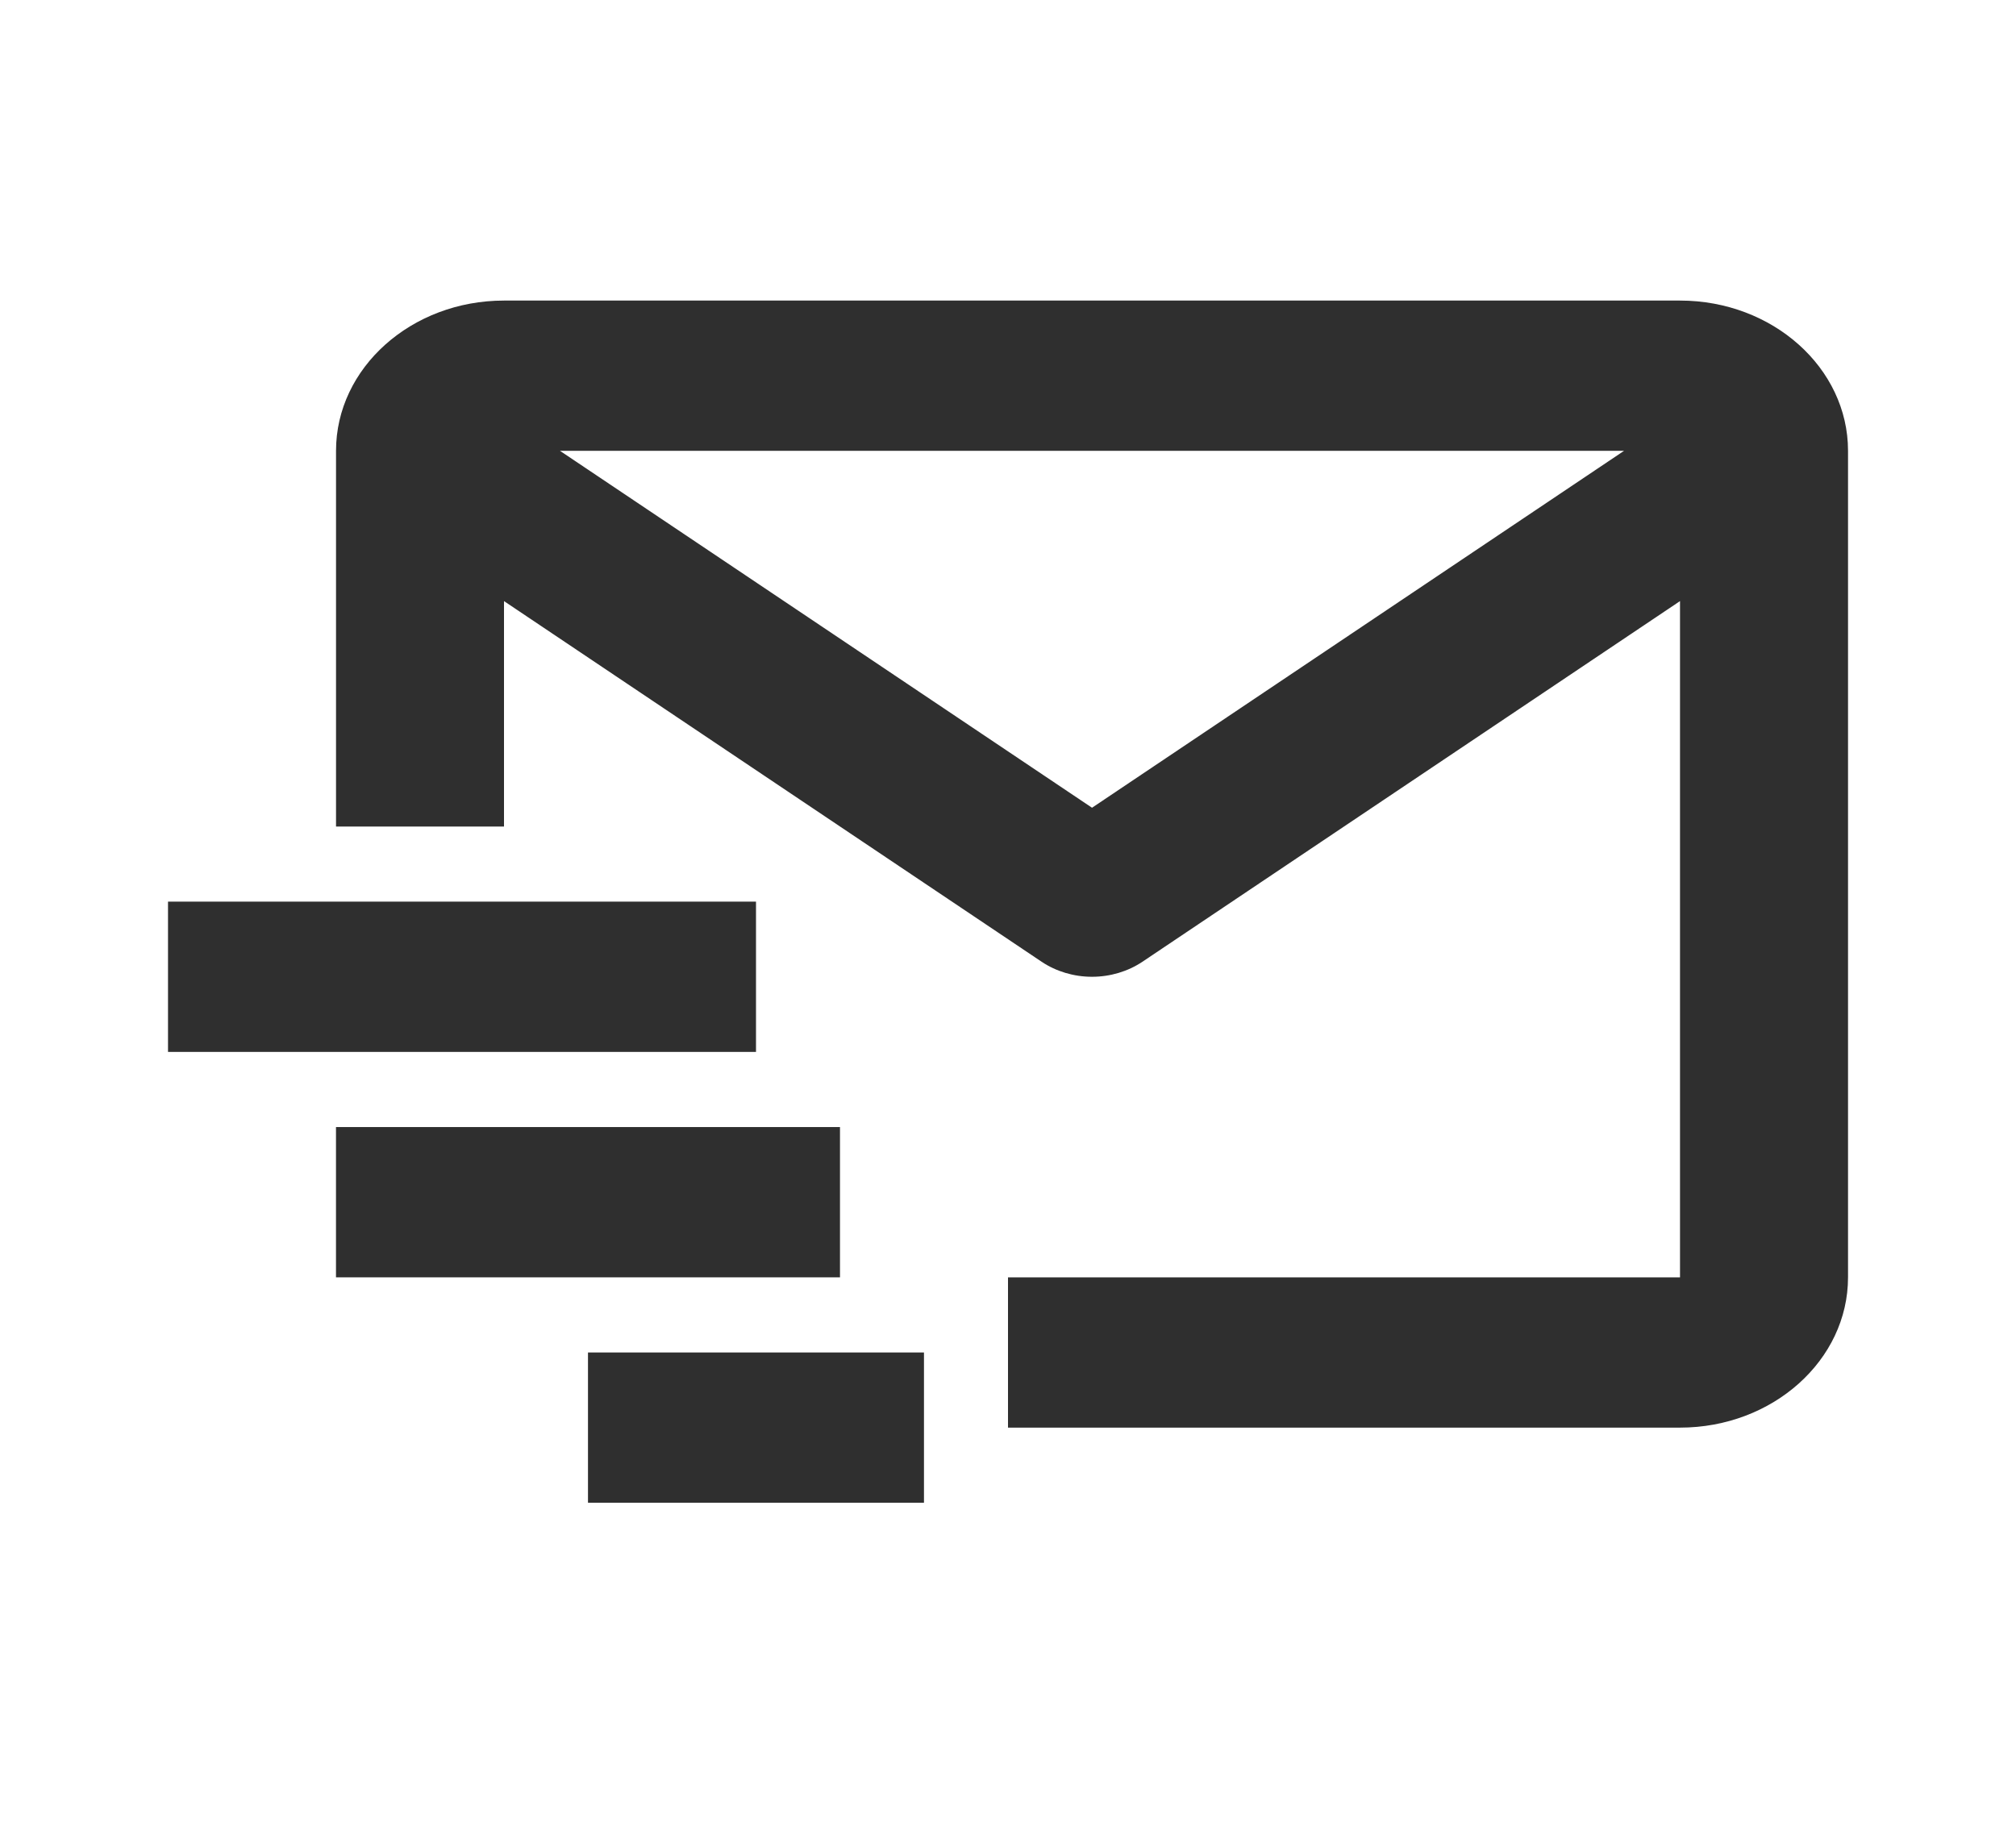
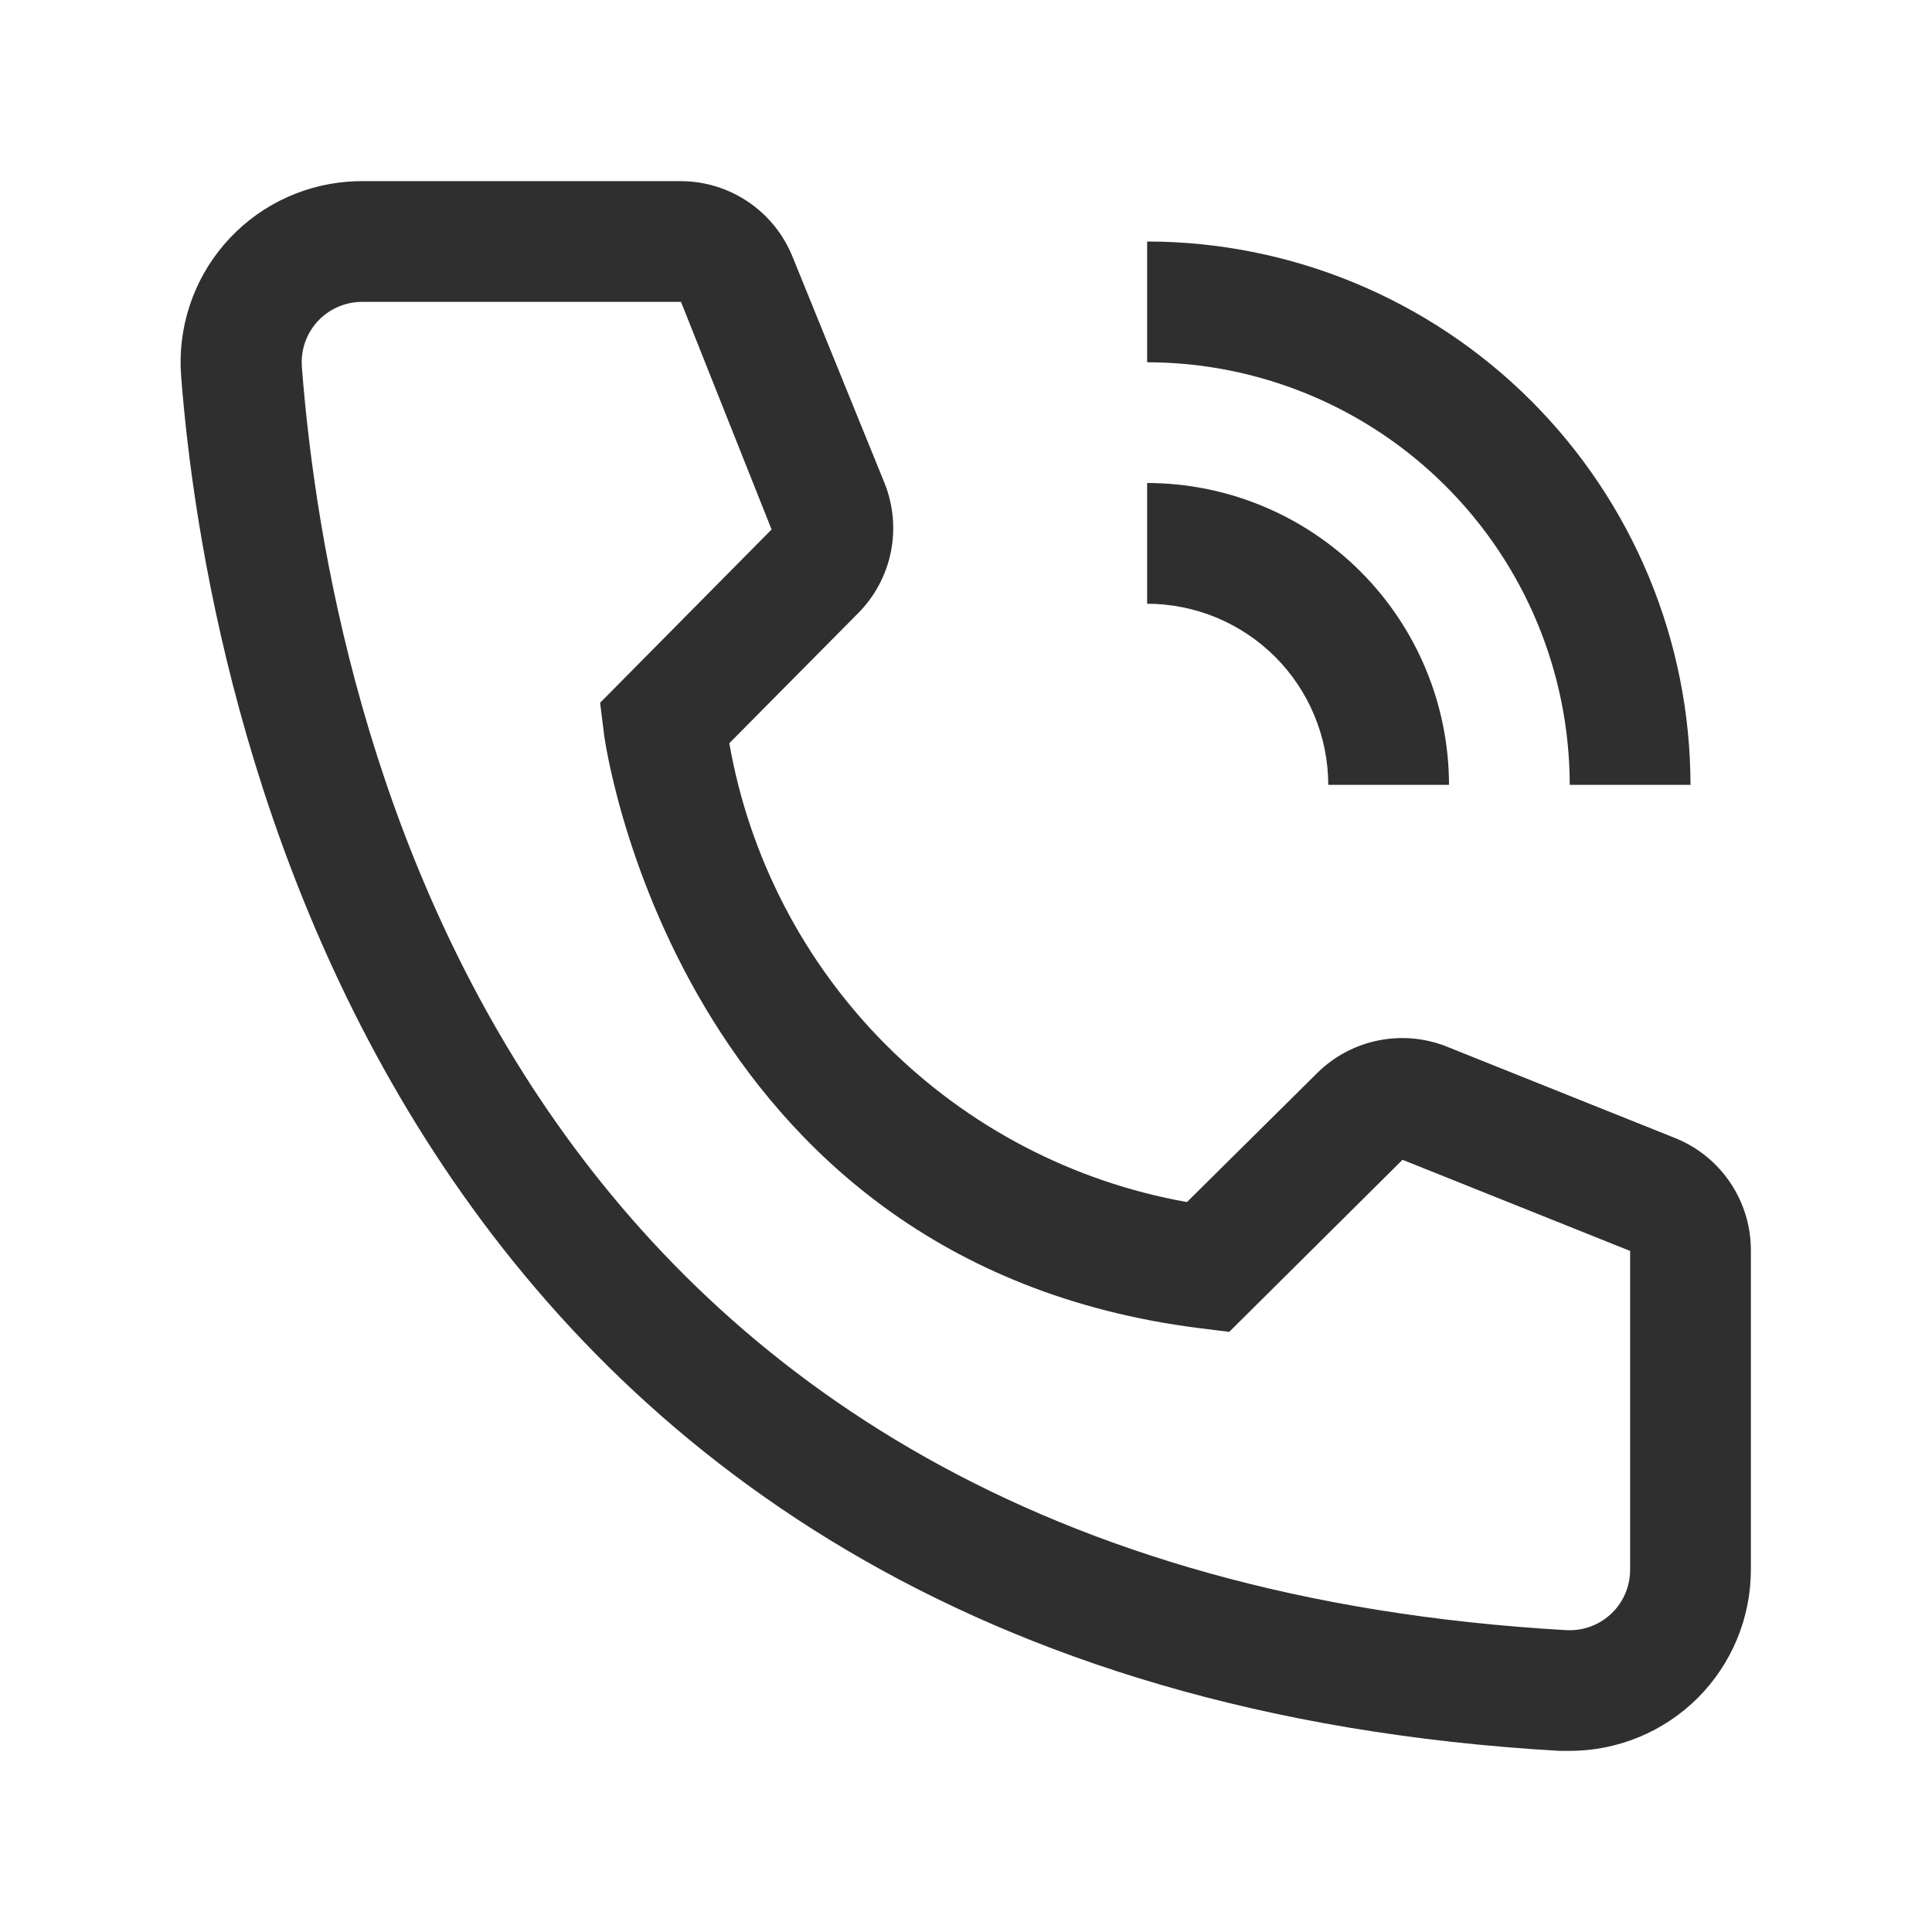
- <svg xmlns="http://www.w3.org/2000/svg" width="53" height="48" viewBox="0 0 53 48" fill="none">
-   <path d="M44.167 7.904H13.25C10.814 7.904 8.834 9.676 8.834 11.855V21.735H13.25V15.807L27.384 25.291C27.766 25.547 28.231 25.686 28.709 25.686C29.186 25.686 29.651 25.547 30.034 25.291L44.167 15.807V33.59H26.5V37.542H44.167C46.603 37.542 48.584 35.769 48.584 33.59V11.855C48.584 9.676 46.603 7.904 44.167 7.904ZM28.709 21.241L14.721 11.855H42.696L28.709 21.241Z" fill="#2F2F2F" />
-   <path d="M4.417 23.71H19.875V27.662H4.417V23.71ZM8.833 29.638H22.083V33.59H8.833V29.638ZM15.458 35.566H24.291V39.517H15.458V35.566Z" fill="#2F2F2F" />
+ <svg xmlns="http://www.w3.org/2000/svg" width="49" height="49" viewBox="0 0 49 49" fill="none">
+   <path d="M36.75 19.906H33.688C33.686 18.688 33.202 17.521 32.341 16.659C31.479 15.798 30.312 15.314 29.094 15.312V12.25C31.124 12.252 33.07 13.06 34.505 14.495C35.94 15.93 36.748 17.876 36.75 19.906Z" fill="#2F2F2F" />
+   <path d="M42.875 19.906H39.812C39.809 17.064 38.679 14.34 36.669 12.331C34.66 10.321 31.935 9.191 29.094 9.188V6.125C32.747 6.129 36.25 7.582 38.834 10.166C41.417 12.749 42.871 16.253 42.875 19.906ZM39.812 44.406H39.552C9.463 42.676 5.191 17.288 4.594 9.54C4.5 8.325 4.893 7.123 5.686 6.198C6.479 5.273 7.607 4.701 8.821 4.608C8.943 4.598 9.065 4.594 9.187 4.594H17.257C17.87 4.593 18.47 4.777 18.978 5.121C19.485 5.465 19.878 5.953 20.105 6.523L22.433 12.25C22.657 12.807 22.712 13.417 22.593 14.005C22.473 14.593 22.183 15.133 21.759 15.557L18.497 18.85C19.005 21.746 20.391 24.416 22.467 26.497C24.543 28.579 27.209 29.972 30.104 30.487L33.427 27.195C33.858 26.776 34.403 26.492 34.994 26.381C35.585 26.269 36.196 26.334 36.75 26.567L42.523 28.879C43.084 29.113 43.563 29.509 43.898 30.017C44.234 30.524 44.41 31.119 44.406 31.727V39.812C44.406 41.031 43.922 42.199 43.061 43.061C42.199 43.922 41.031 44.406 39.812 44.406ZM9.187 7.656C8.986 7.656 8.787 7.695 8.601 7.771C8.415 7.847 8.246 7.96 8.103 8.101C7.961 8.243 7.847 8.412 7.77 8.597C7.692 8.783 7.652 8.982 7.652 9.183C7.652 9.226 7.653 9.268 7.656 9.31C8.36 18.375 12.878 39.812 39.721 41.344C40.126 41.368 40.524 41.23 40.828 40.961C41.132 40.692 41.316 40.313 41.34 39.907L41.344 39.812V31.727L35.571 29.415L31.176 33.779L30.441 33.688C17.119 32.018 15.312 18.697 15.312 18.559L15.22 17.824L19.569 13.429L17.272 7.656H9.187Z" fill="#2F2F2F" />
</svg>
